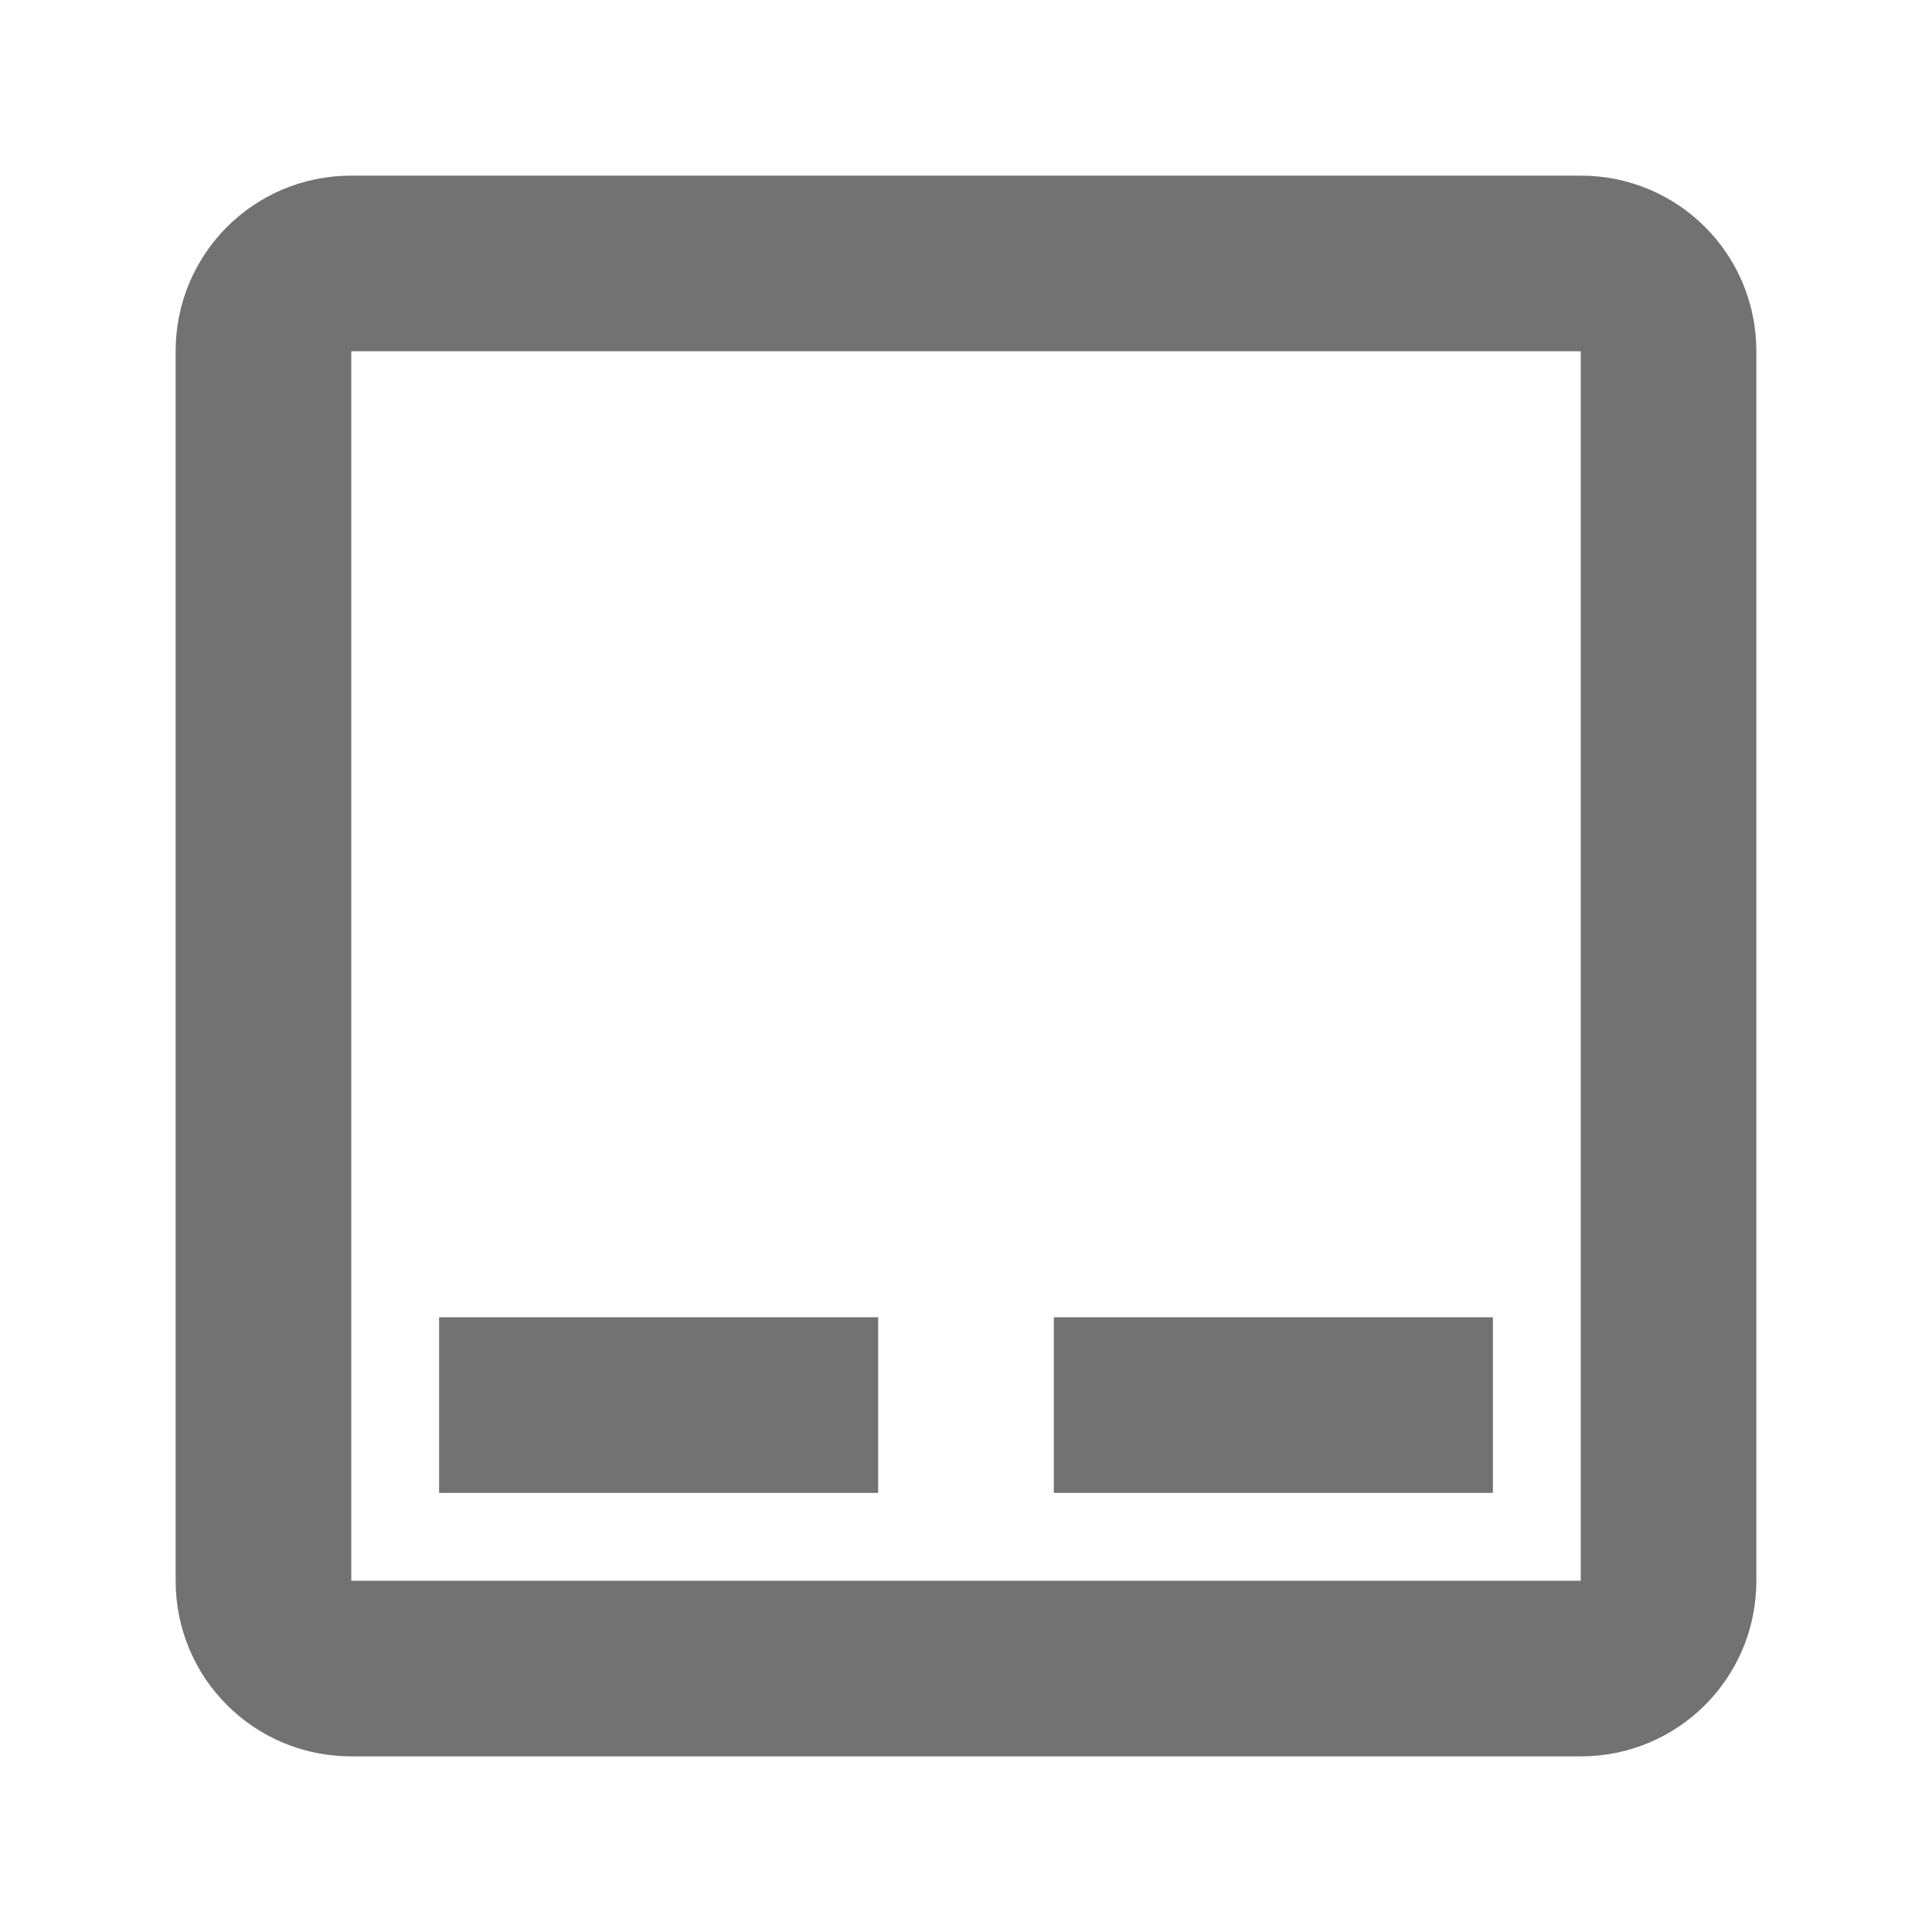
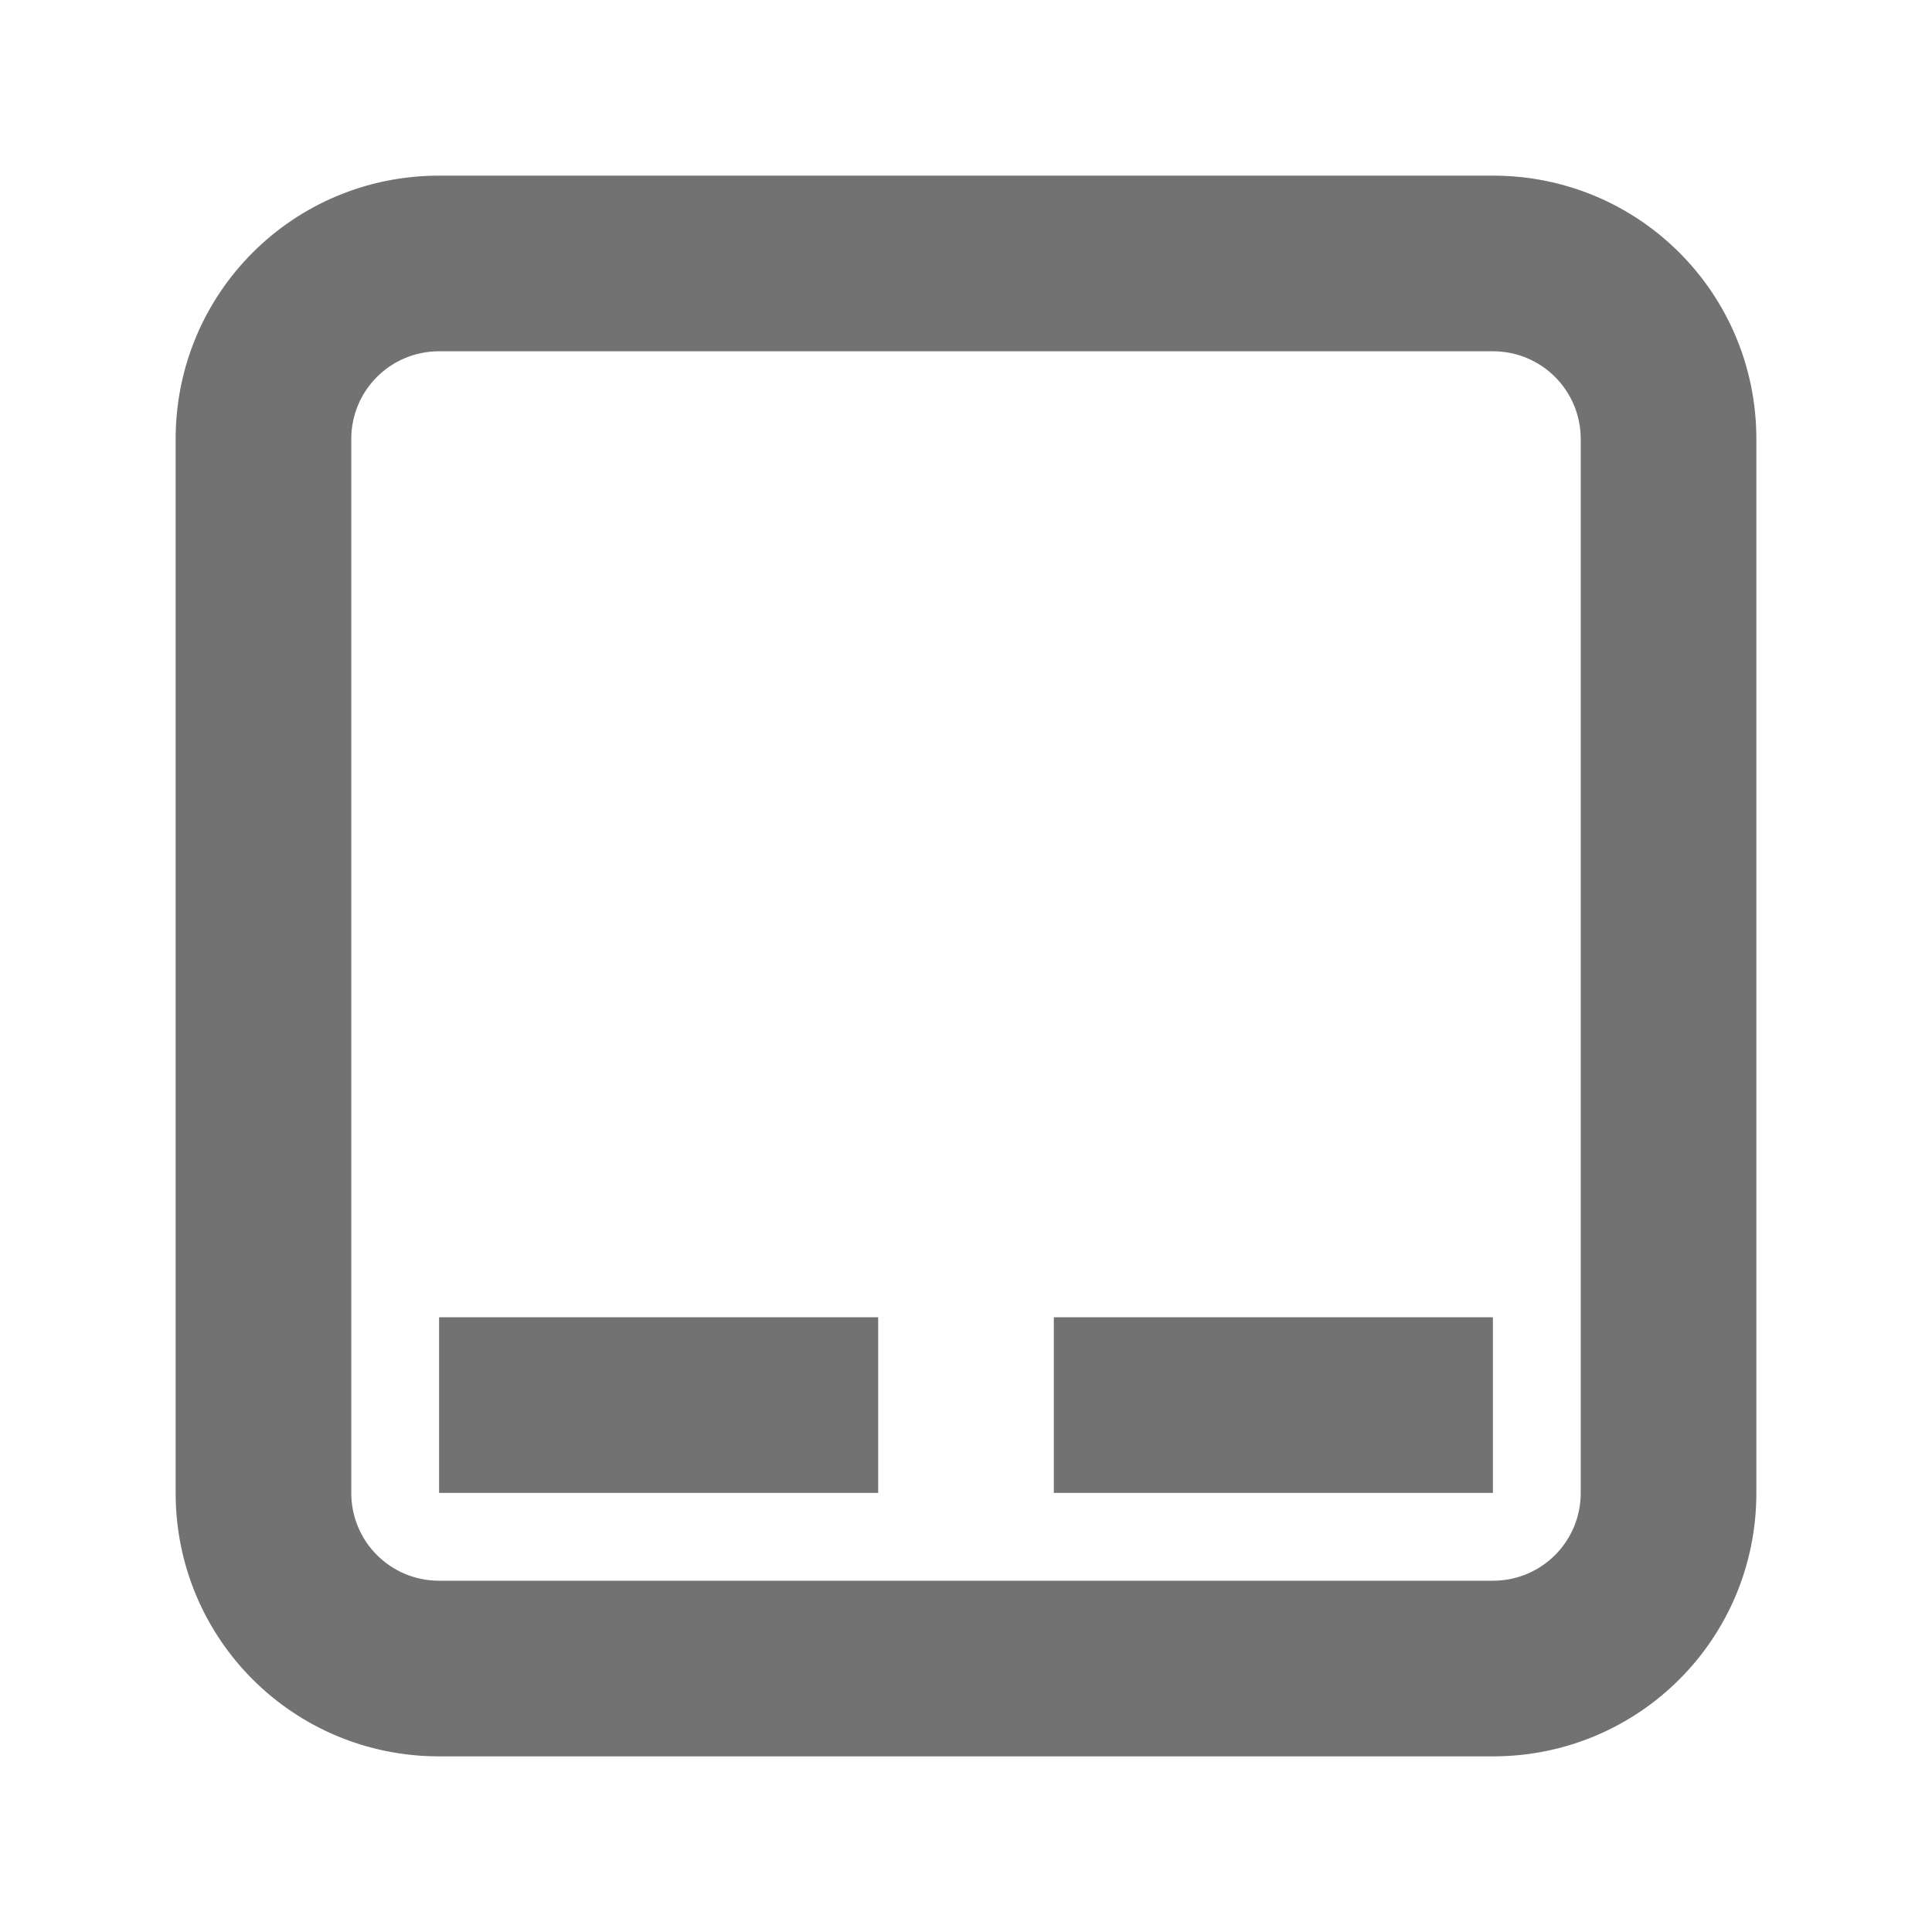
<svg xmlns="http://www.w3.org/2000/svg" version="1.1" viewBox="0 0 22 22">
  <defs>
    <style id="current-color-scheme" type="text/css">.ColorScheme-Text {
        color:#727272;
      }</style>
  </defs>
-   <path d="m4 2c-1.108 0-2 0.892-2 2v14c0 1.108 0.892 2 2 2h14c1.108 0 2-0.892 2-2v-14c0-1.108-0.892-2-2-2h-14zm0 2h14v14h-14v-14zm1 11v2h5v-2h-5zm7 0v2h5v-2h-5z" class="ColorScheme-Text" fill="currentColor" />
+   <path class="ColorScheme-Text" d="m5 2c-1.662 0-3 1.338-3 3v12c0 1.662 1.338 3 3 3h12c1.662 0 3-1.338 3-3v-12c0-1.662-1.338-3-3-3h-12zm0 2h12c0.554 0 1 0.446 1 1v12c0 0.554-0.446 1-1 1h-12c-0.554 0-1-0.446-1-1v-12c0-0.554 0.446-1 1-1zm0 11v2h5v-2h-5zm7 0v2h5v-2h-5z" fill="currentColor" />
</svg>
